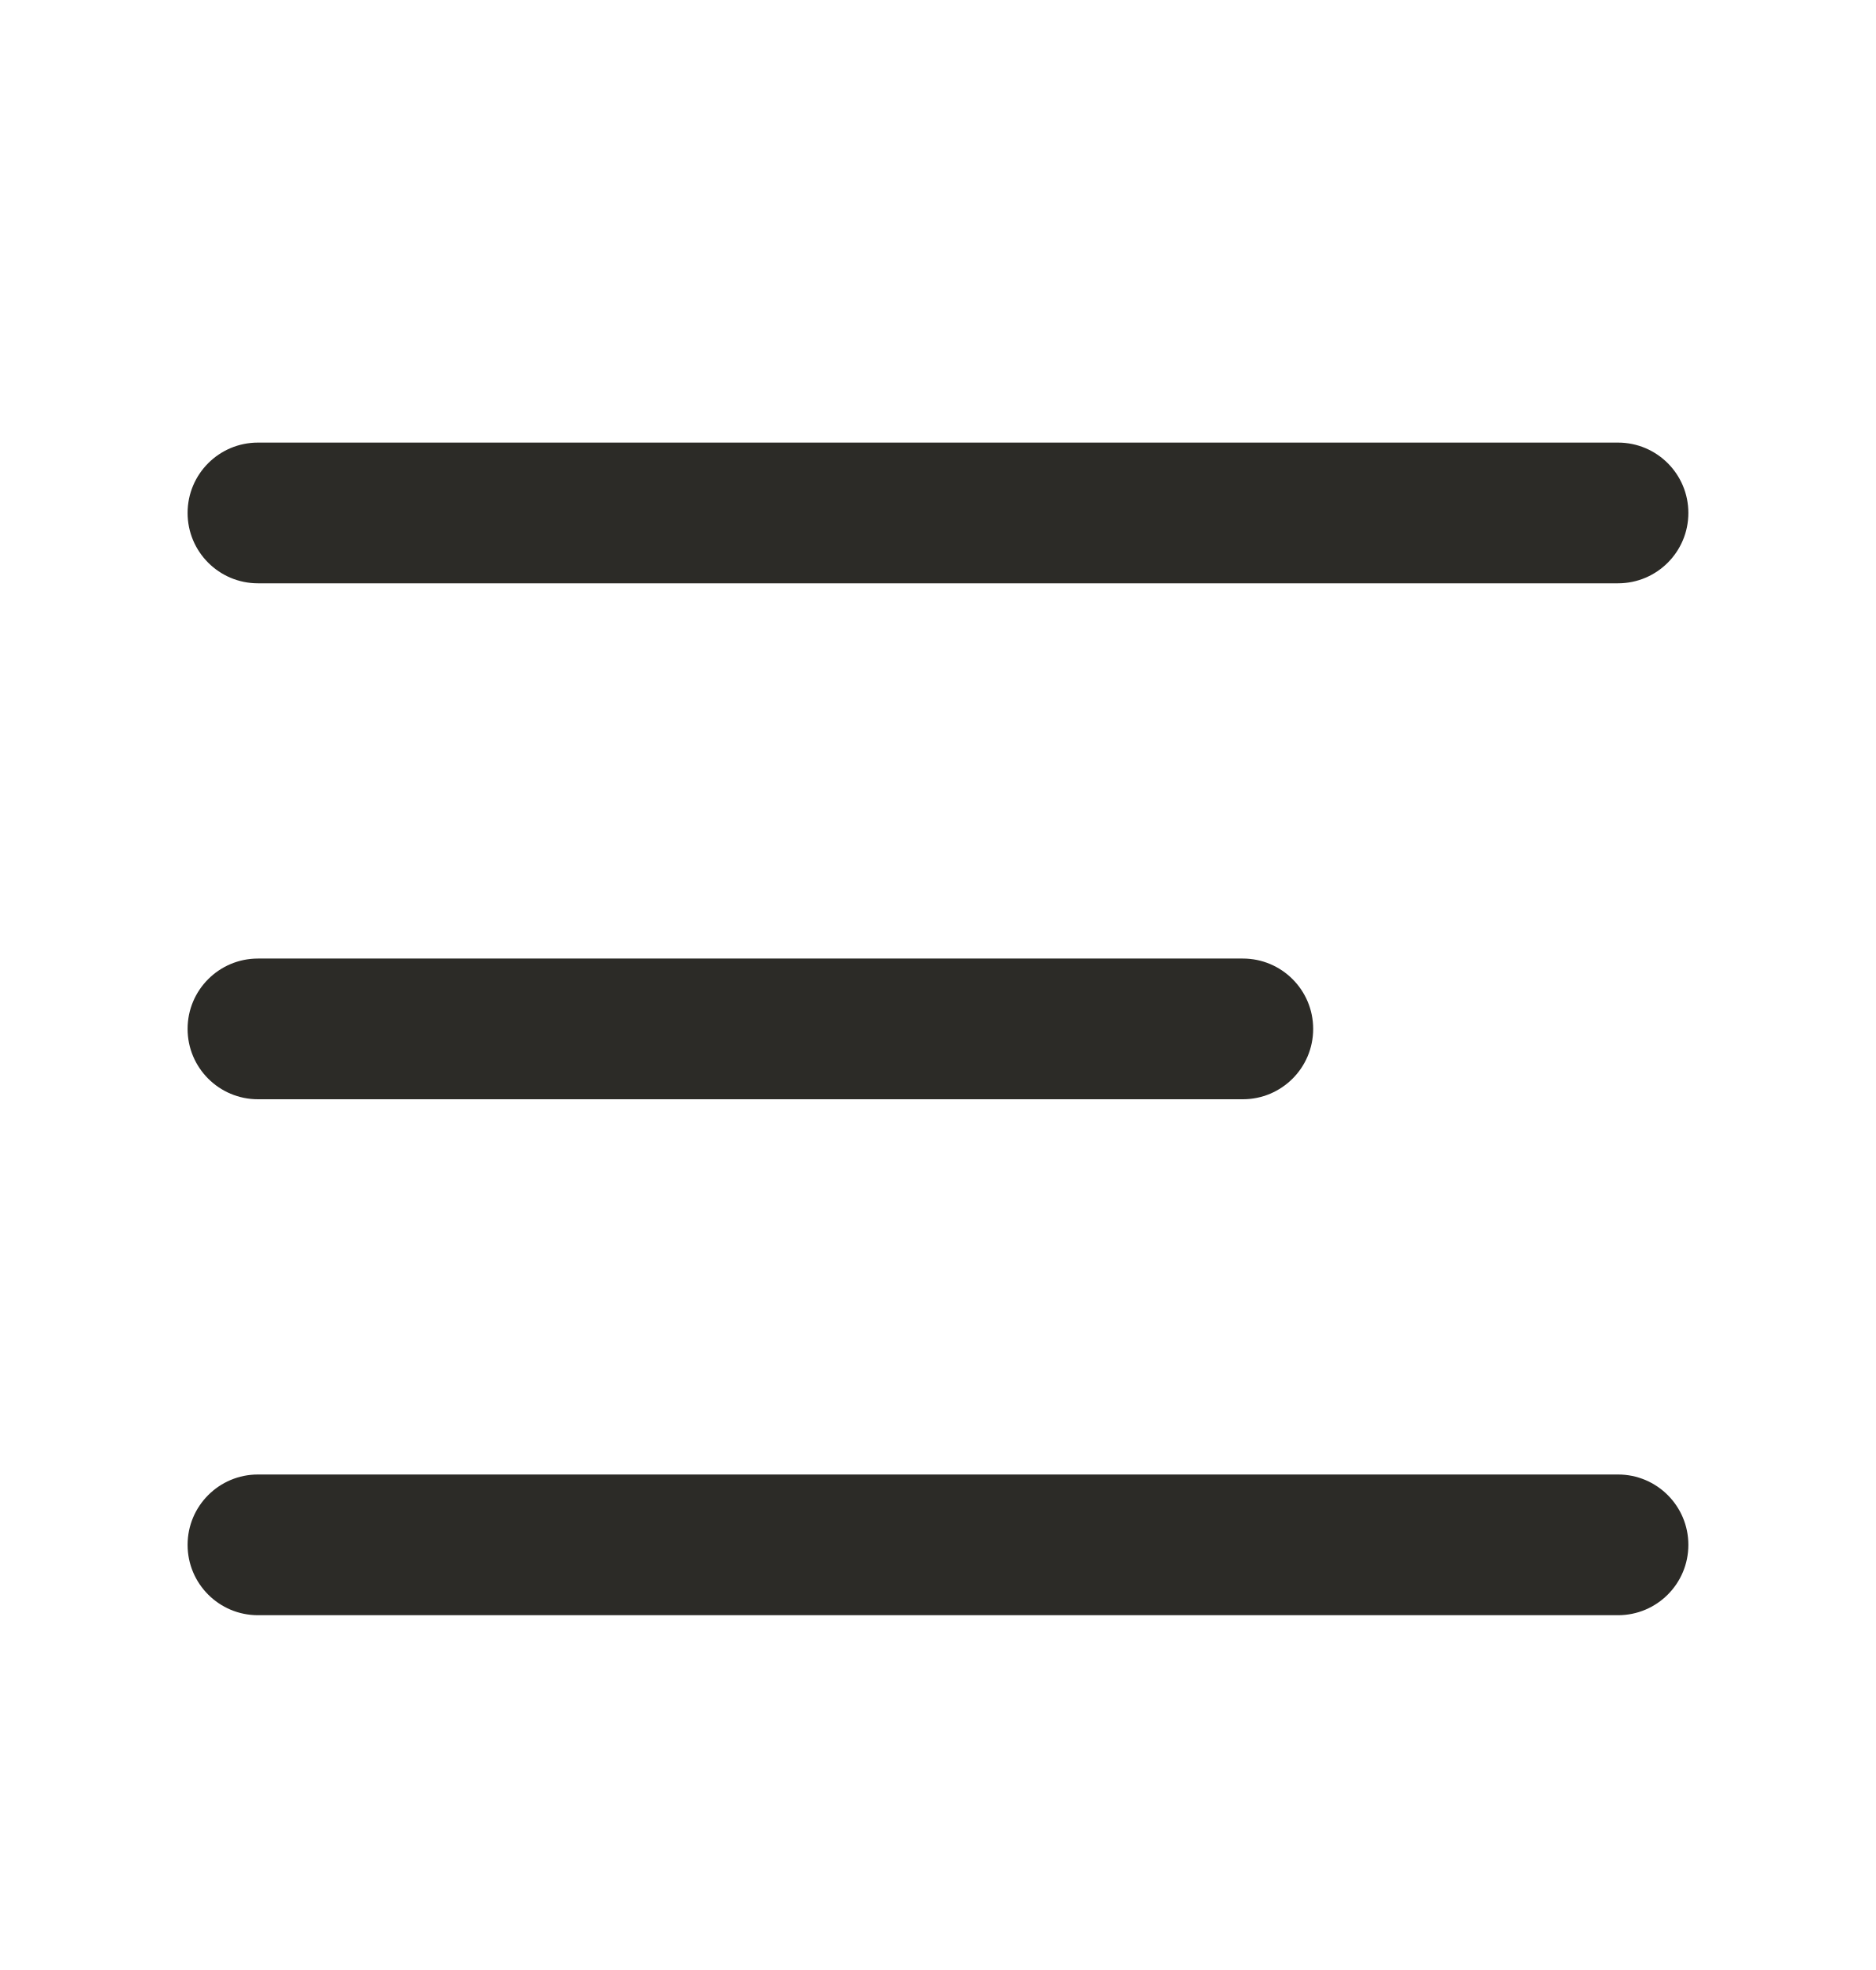
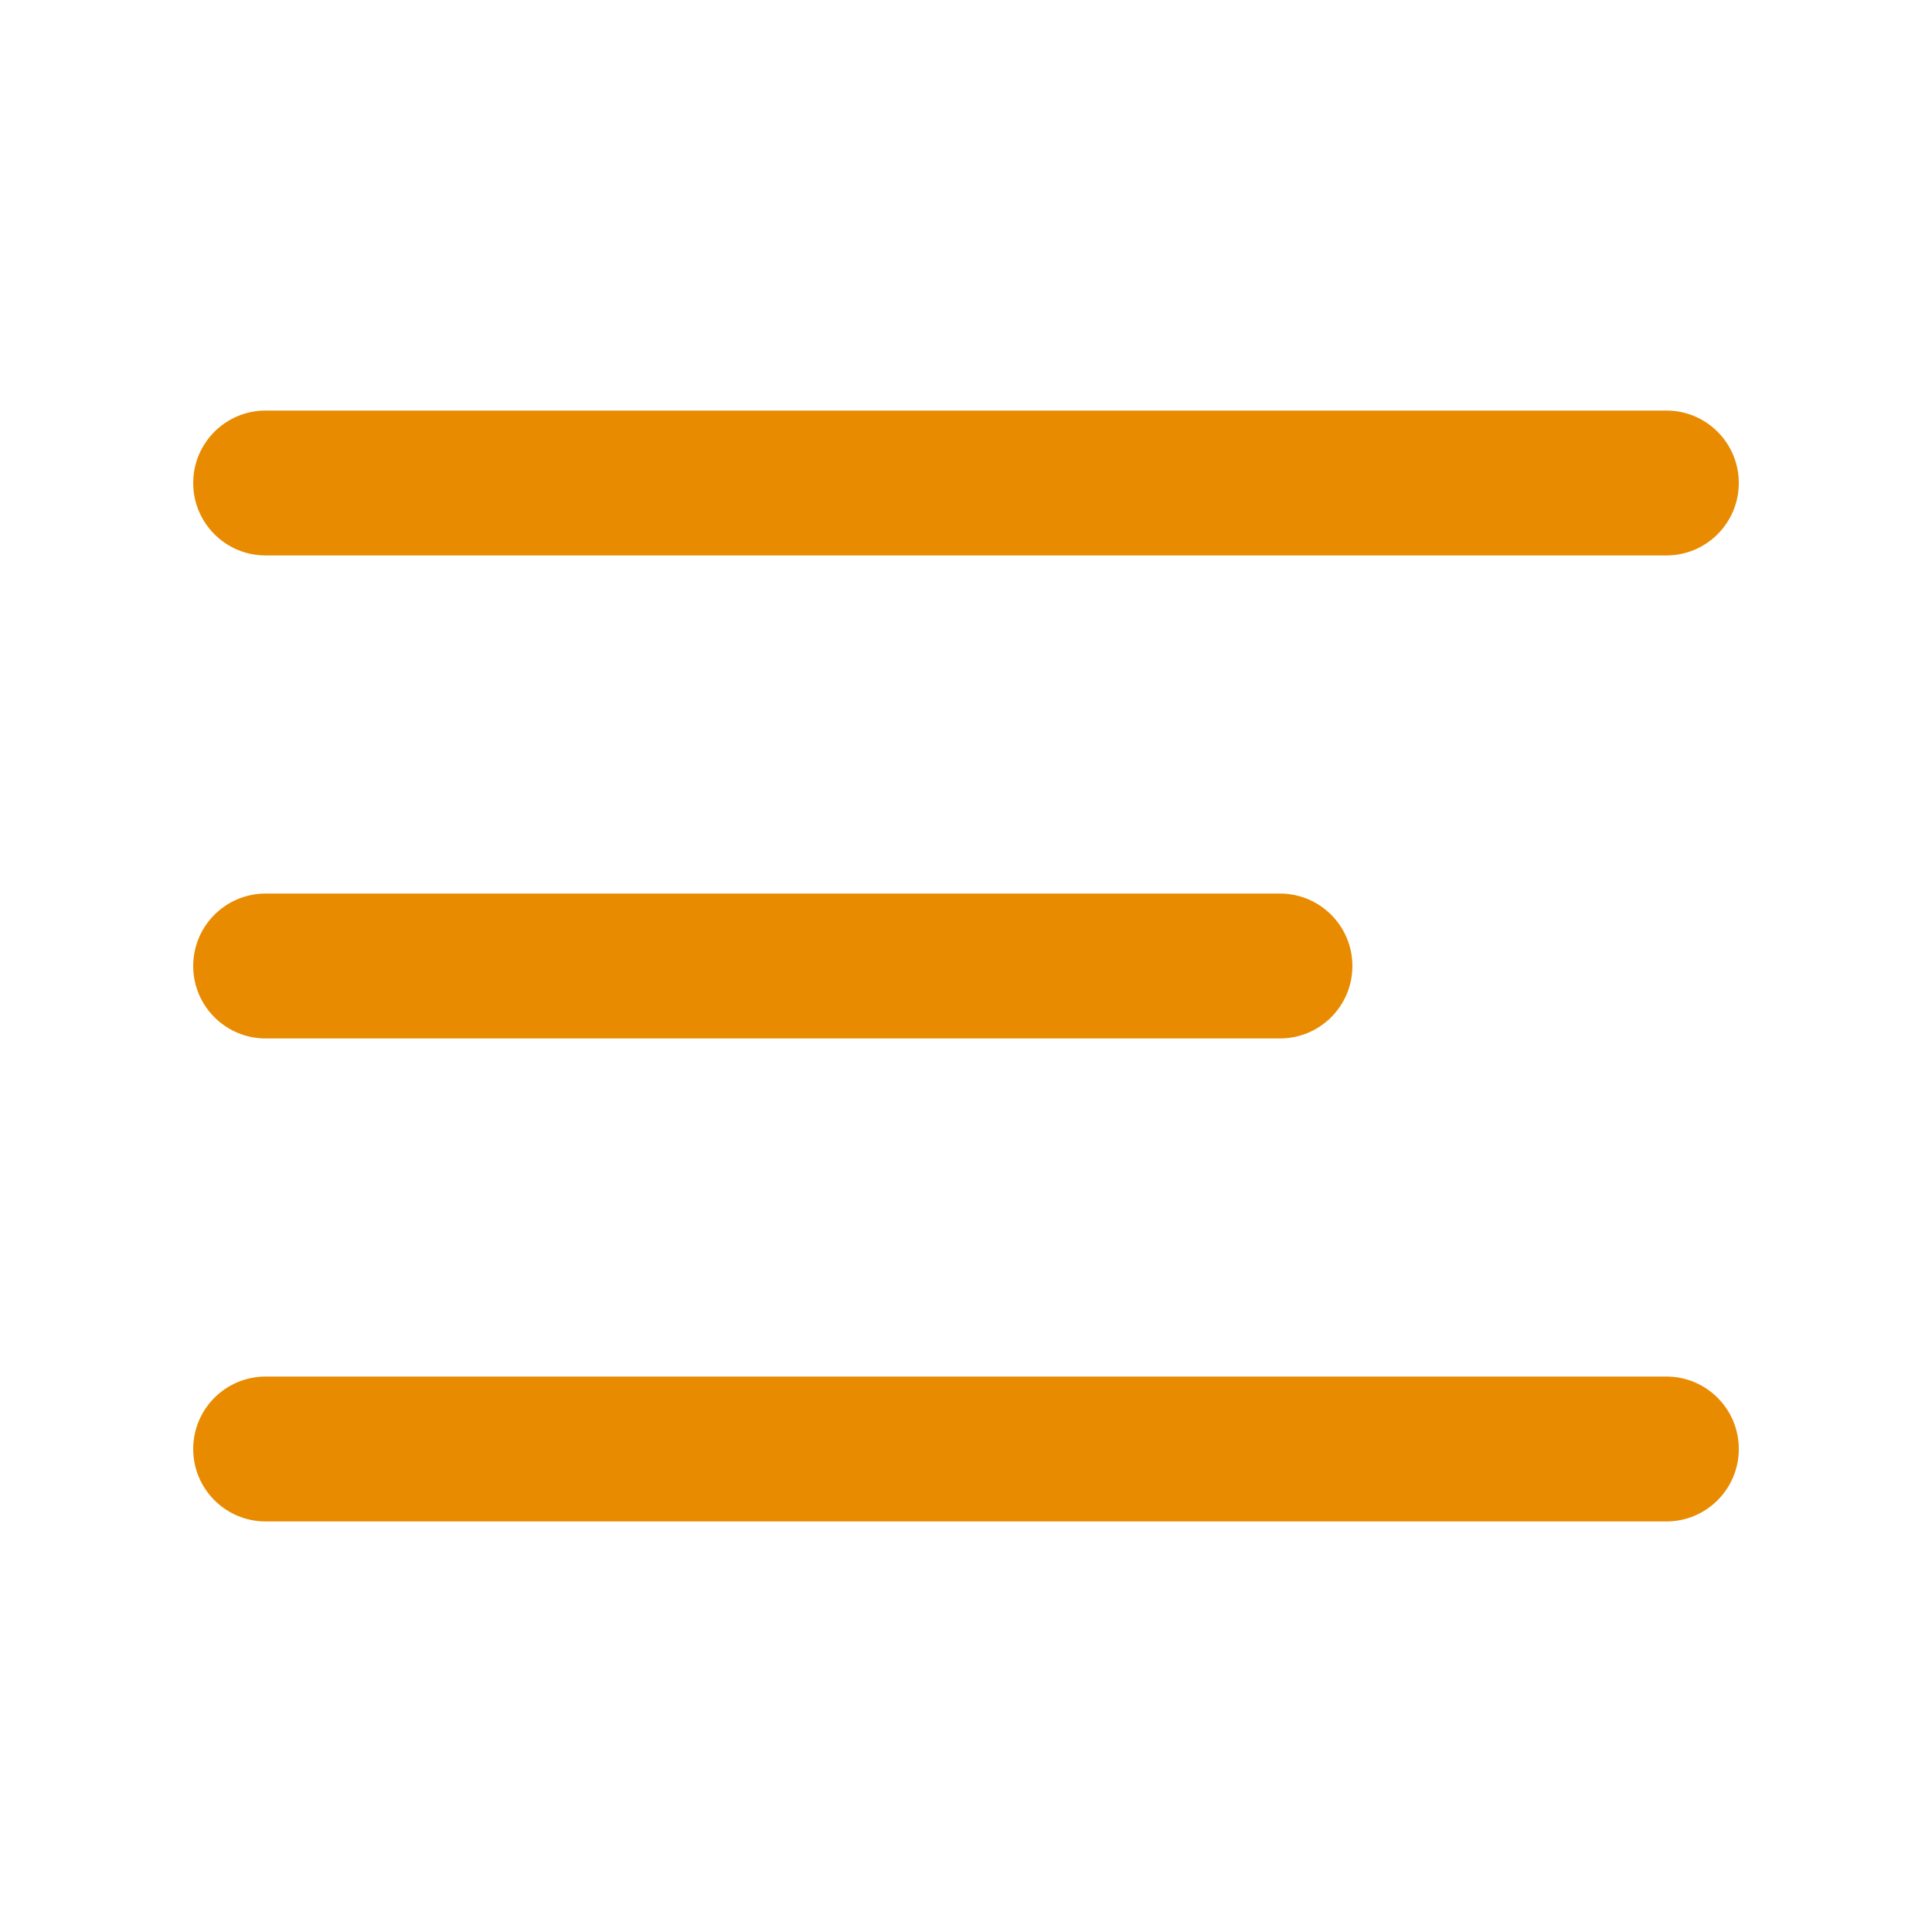
- <svg xmlns="http://www.w3.org/2000/svg" width="20" height="21" viewBox="0 0 20 21" fill="none">
-   <rect x="2" y="10.218" width="12" height="1.5" rx="0.75" fill="#2c2b27" />
-   <rect x="2" y="15.718" width="16" height="1.5" rx="0.75" fill="#2c2b27" />
-   <rect x="2" y="4.718" width="16" height="1.5" rx="0.75" fill="#2c2b27" />
+ <svg xmlns="http://www.w3.org/2000/svg" width="20" height="20" viewBox="0 0 20 20" fill="none">
+   <rect x="2" y="9.25" width="12" height="1.5" rx="0.75" fill="#E88B00" />
+   <rect x="2" y="14.25" width="16" height="1.5" rx="0.75" fill="#E88B00" />
+   <rect x="2" y="4.25" width="16" height="1.5" rx="0.75" fill="#E88B00" />
</svg>
